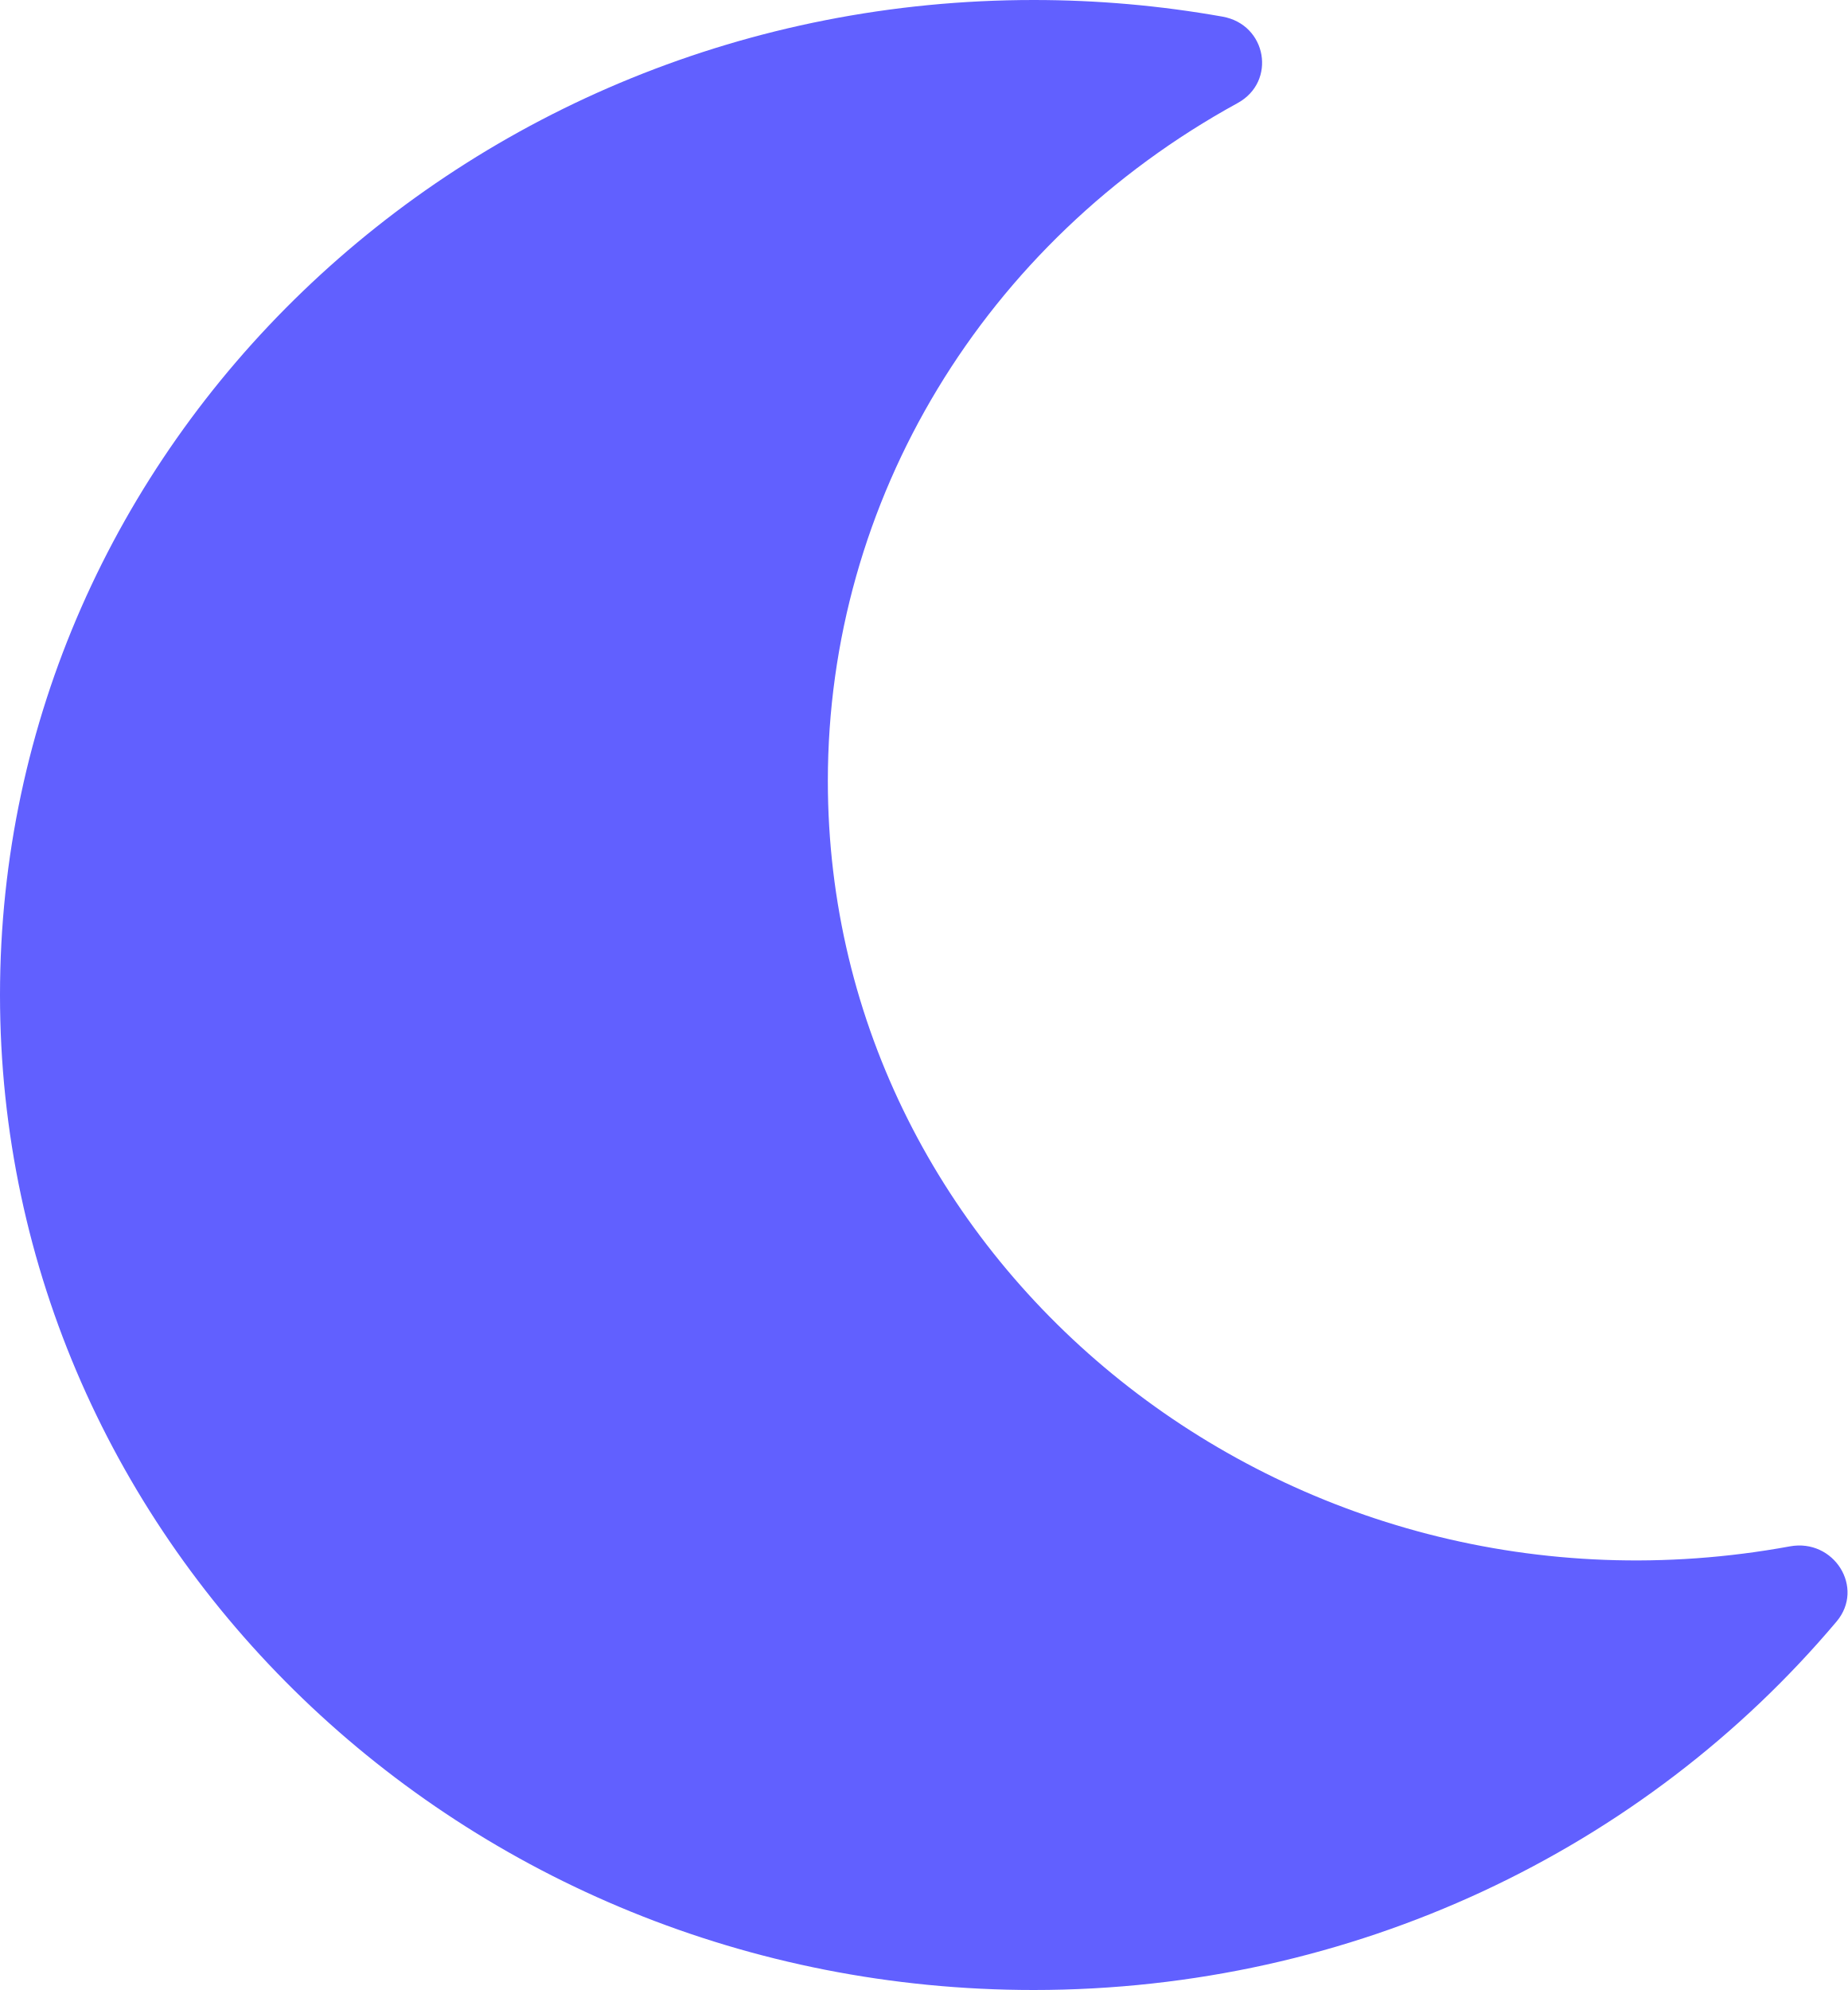
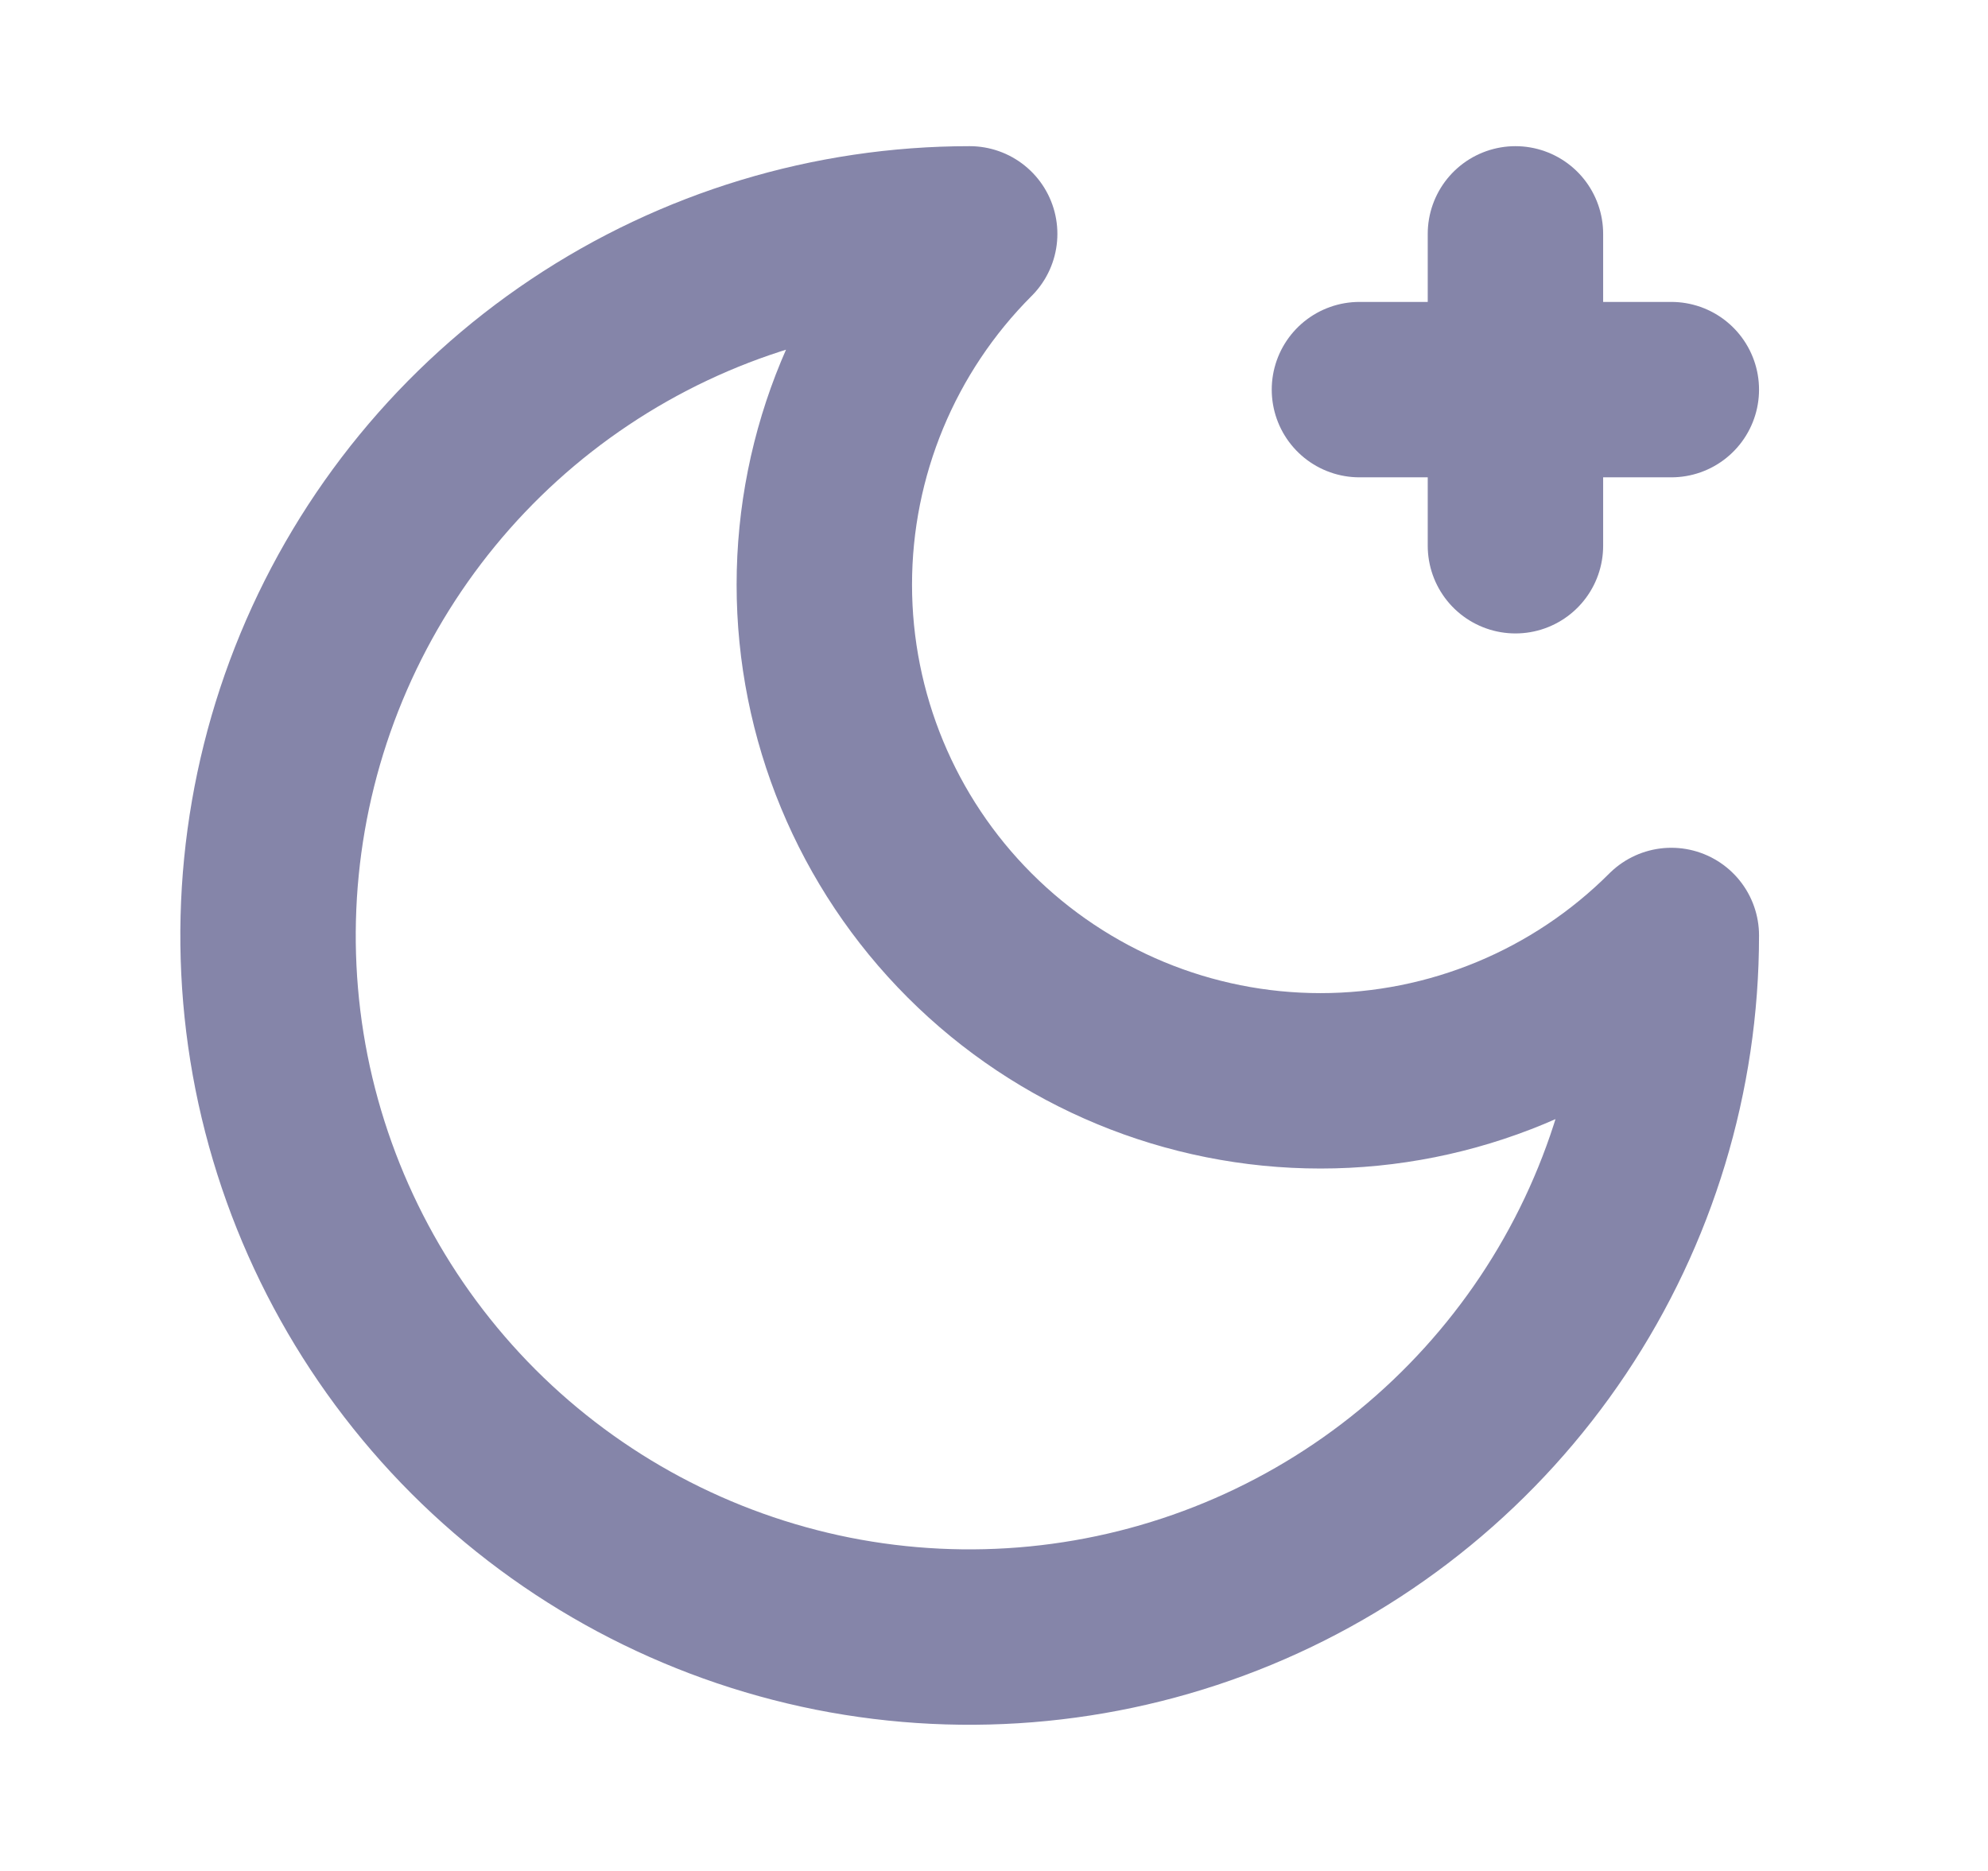
- <svg xmlns="http://www.w3.org/2000/svg" width="26" height="28" viewBox="0 0 26 28" fill="none">
-   <path d="M14.546 28C19.033 28 23.131 26.035 25.845 22.816C26.247 22.34 25.809 21.644 25.188 21.758C18.131 23.051 11.65 17.843 11.65 10.987C11.65 7.037 13.847 3.405 17.417 1.45C17.968 1.148 17.829 0.345 17.204 0.234C16.327 0.078 15.438 0 14.546 0C6.517 0 0 6.262 0 14C0 21.728 6.507 28 14.546 28Z" fill="#6160FF" />
+ <svg xmlns="http://www.w3.org/2000/svg" width="17" height="16" viewBox="0 0 17 16" fill="none">
+   <g id="Frame">
+     <path id="Vector" d="M8.292 2C7.496 2.796 7.049 3.875 7.049 5C7.049 6.125 7.496 7.204 8.292 8C9.088 8.796 10.167 9.243 11.292 9.243C12.417 9.243 13.496 8.796 14.292 8C14.292 9.187 13.94 10.347 13.281 11.333C12.621 12.32 11.684 13.089 10.588 13.543C9.492 13.997 8.285 14.116 7.121 13.885C5.958 13.653 4.888 13.082 4.049 12.243C3.21 11.403 2.639 10.334 2.407 9.171C2.176 8.007 2.295 6.8 2.749 5.704C3.203 4.608 3.972 3.67 4.959 3.011C5.945 2.352 7.105 2 8.292 2Z" stroke="#8585A9" stroke-width="1.5" stroke-linecap="round" stroke-linejoin="round" />
+     <path id="Vector_2" d="M12.959 2V4.667" stroke="#8585A9" stroke-width="1.5" stroke-linecap="round" stroke-linejoin="round" />
+     <path id="Vector_3" d="M14.292 3.332H11.625" stroke="#8585A9" stroke-width="1.5" stroke-linecap="round" stroke-linejoin="round" />
+   </g>
</svg>
